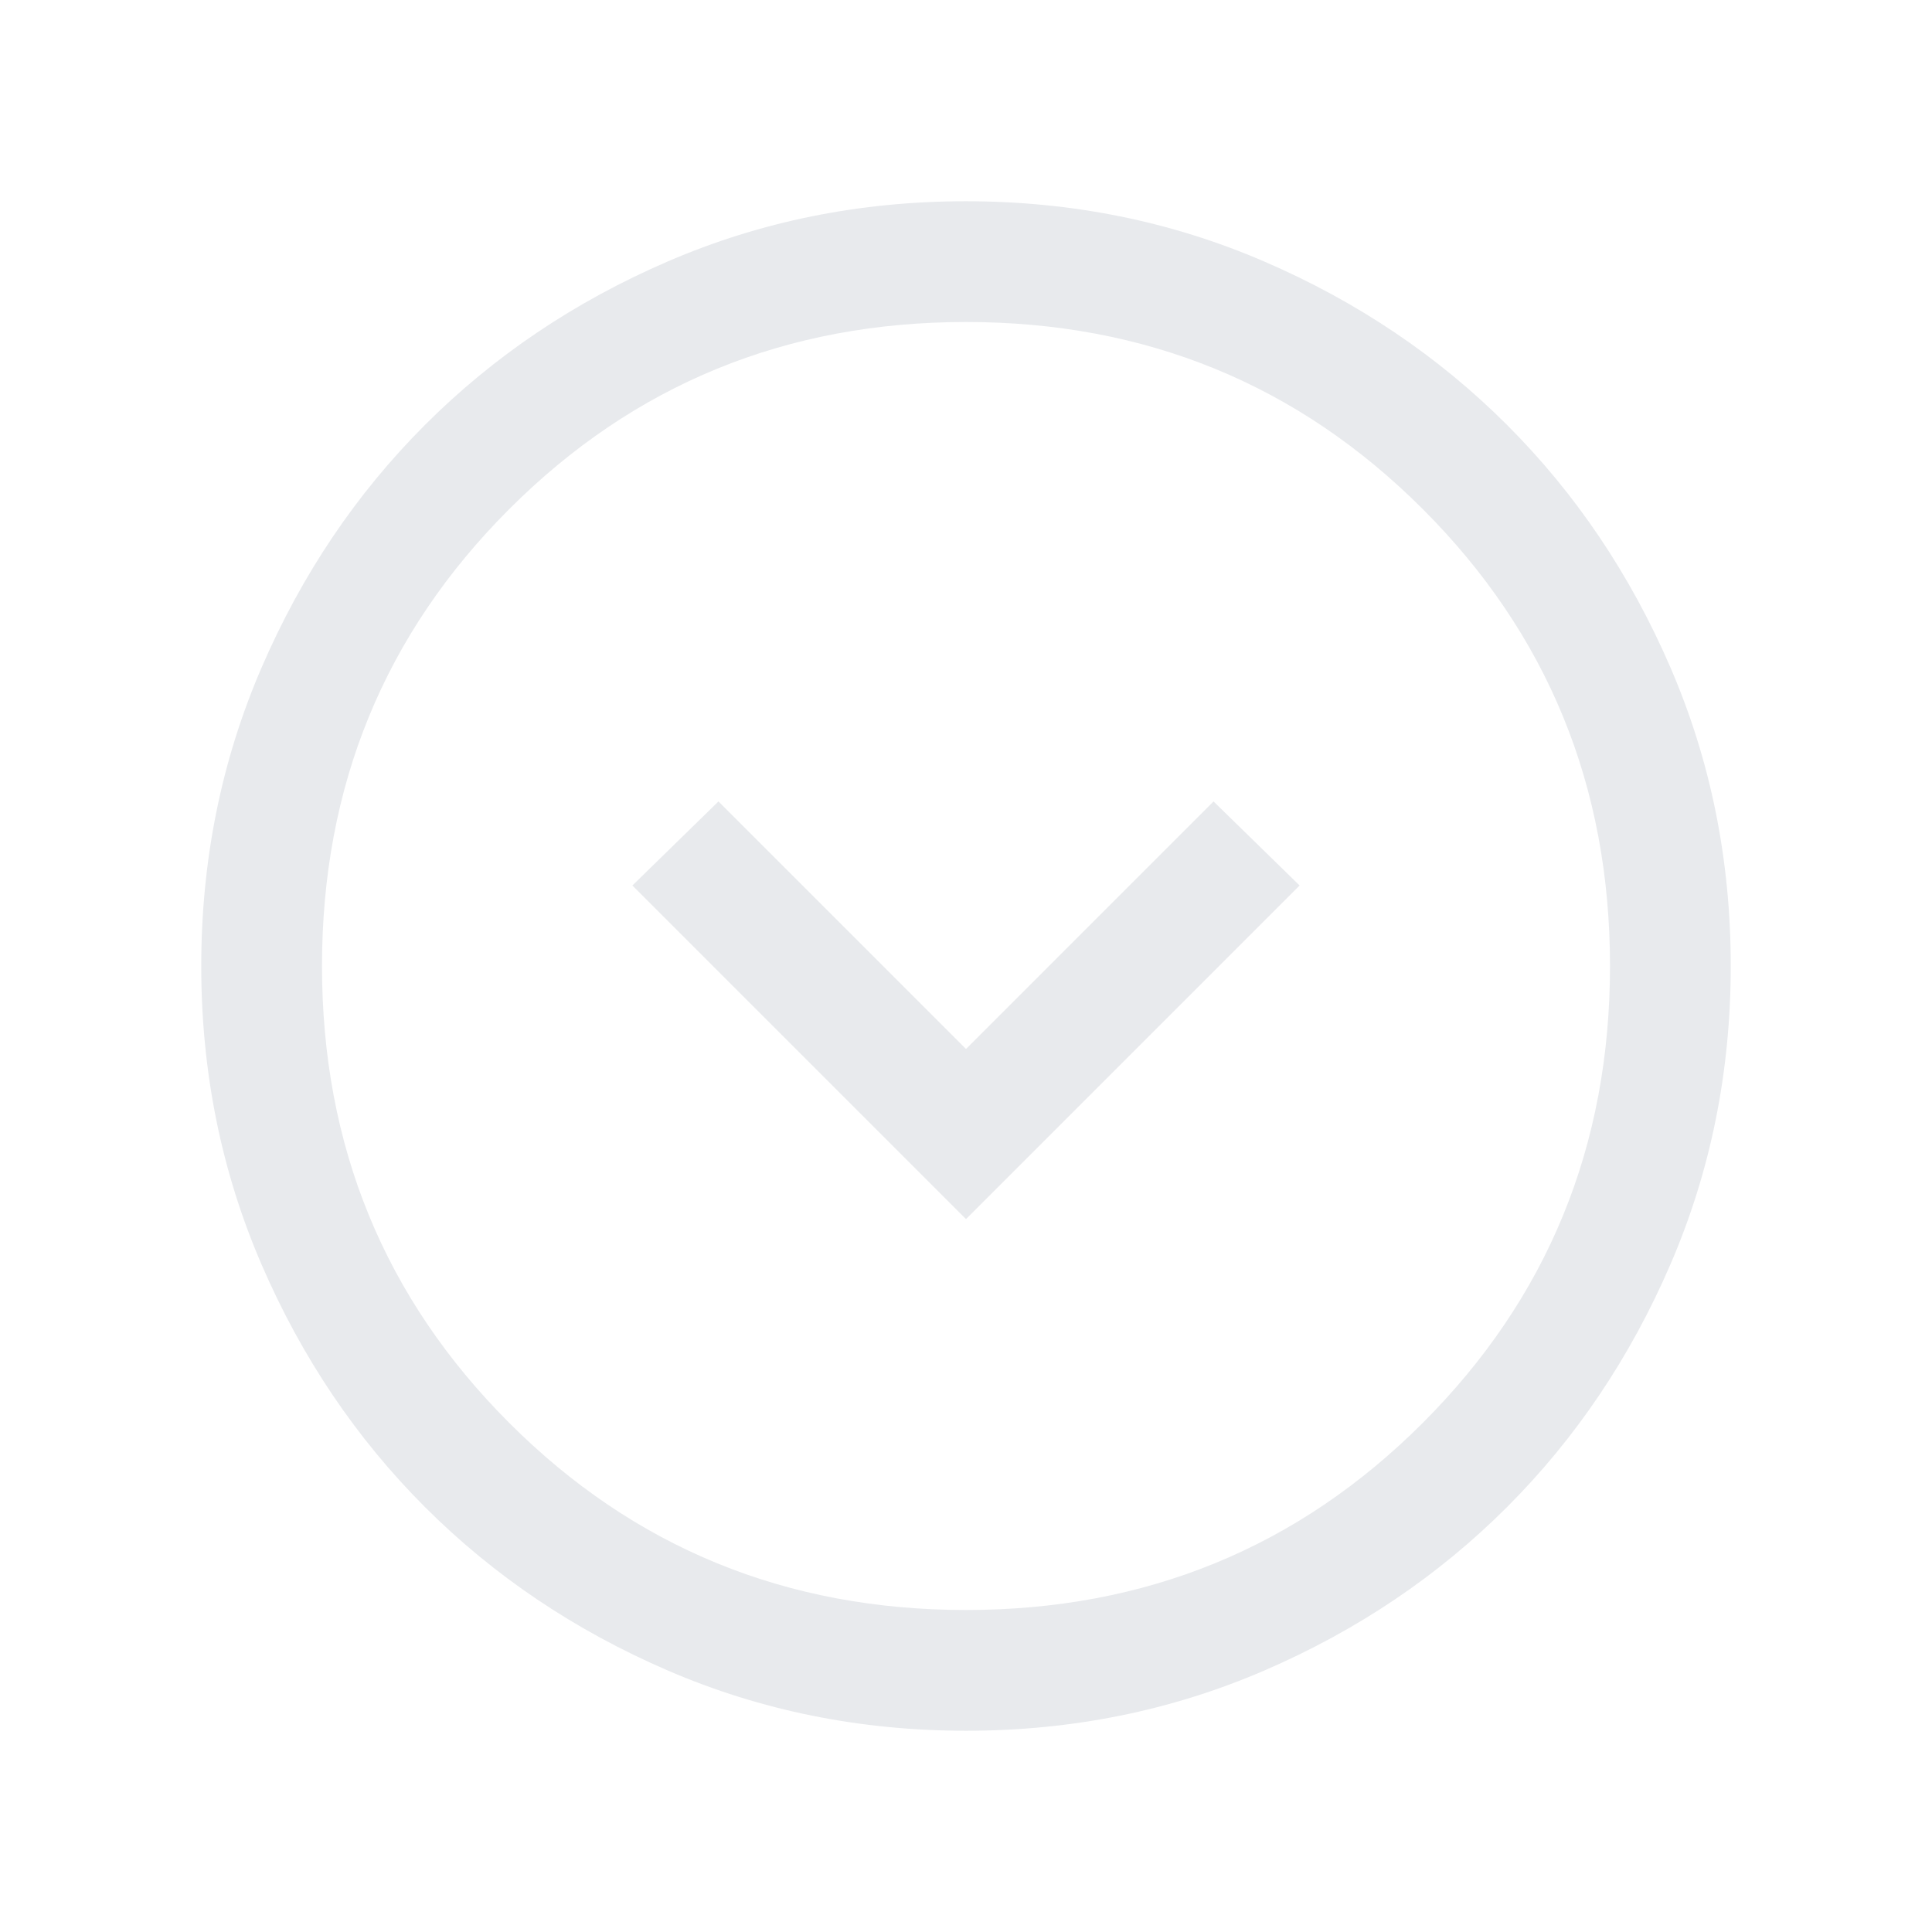
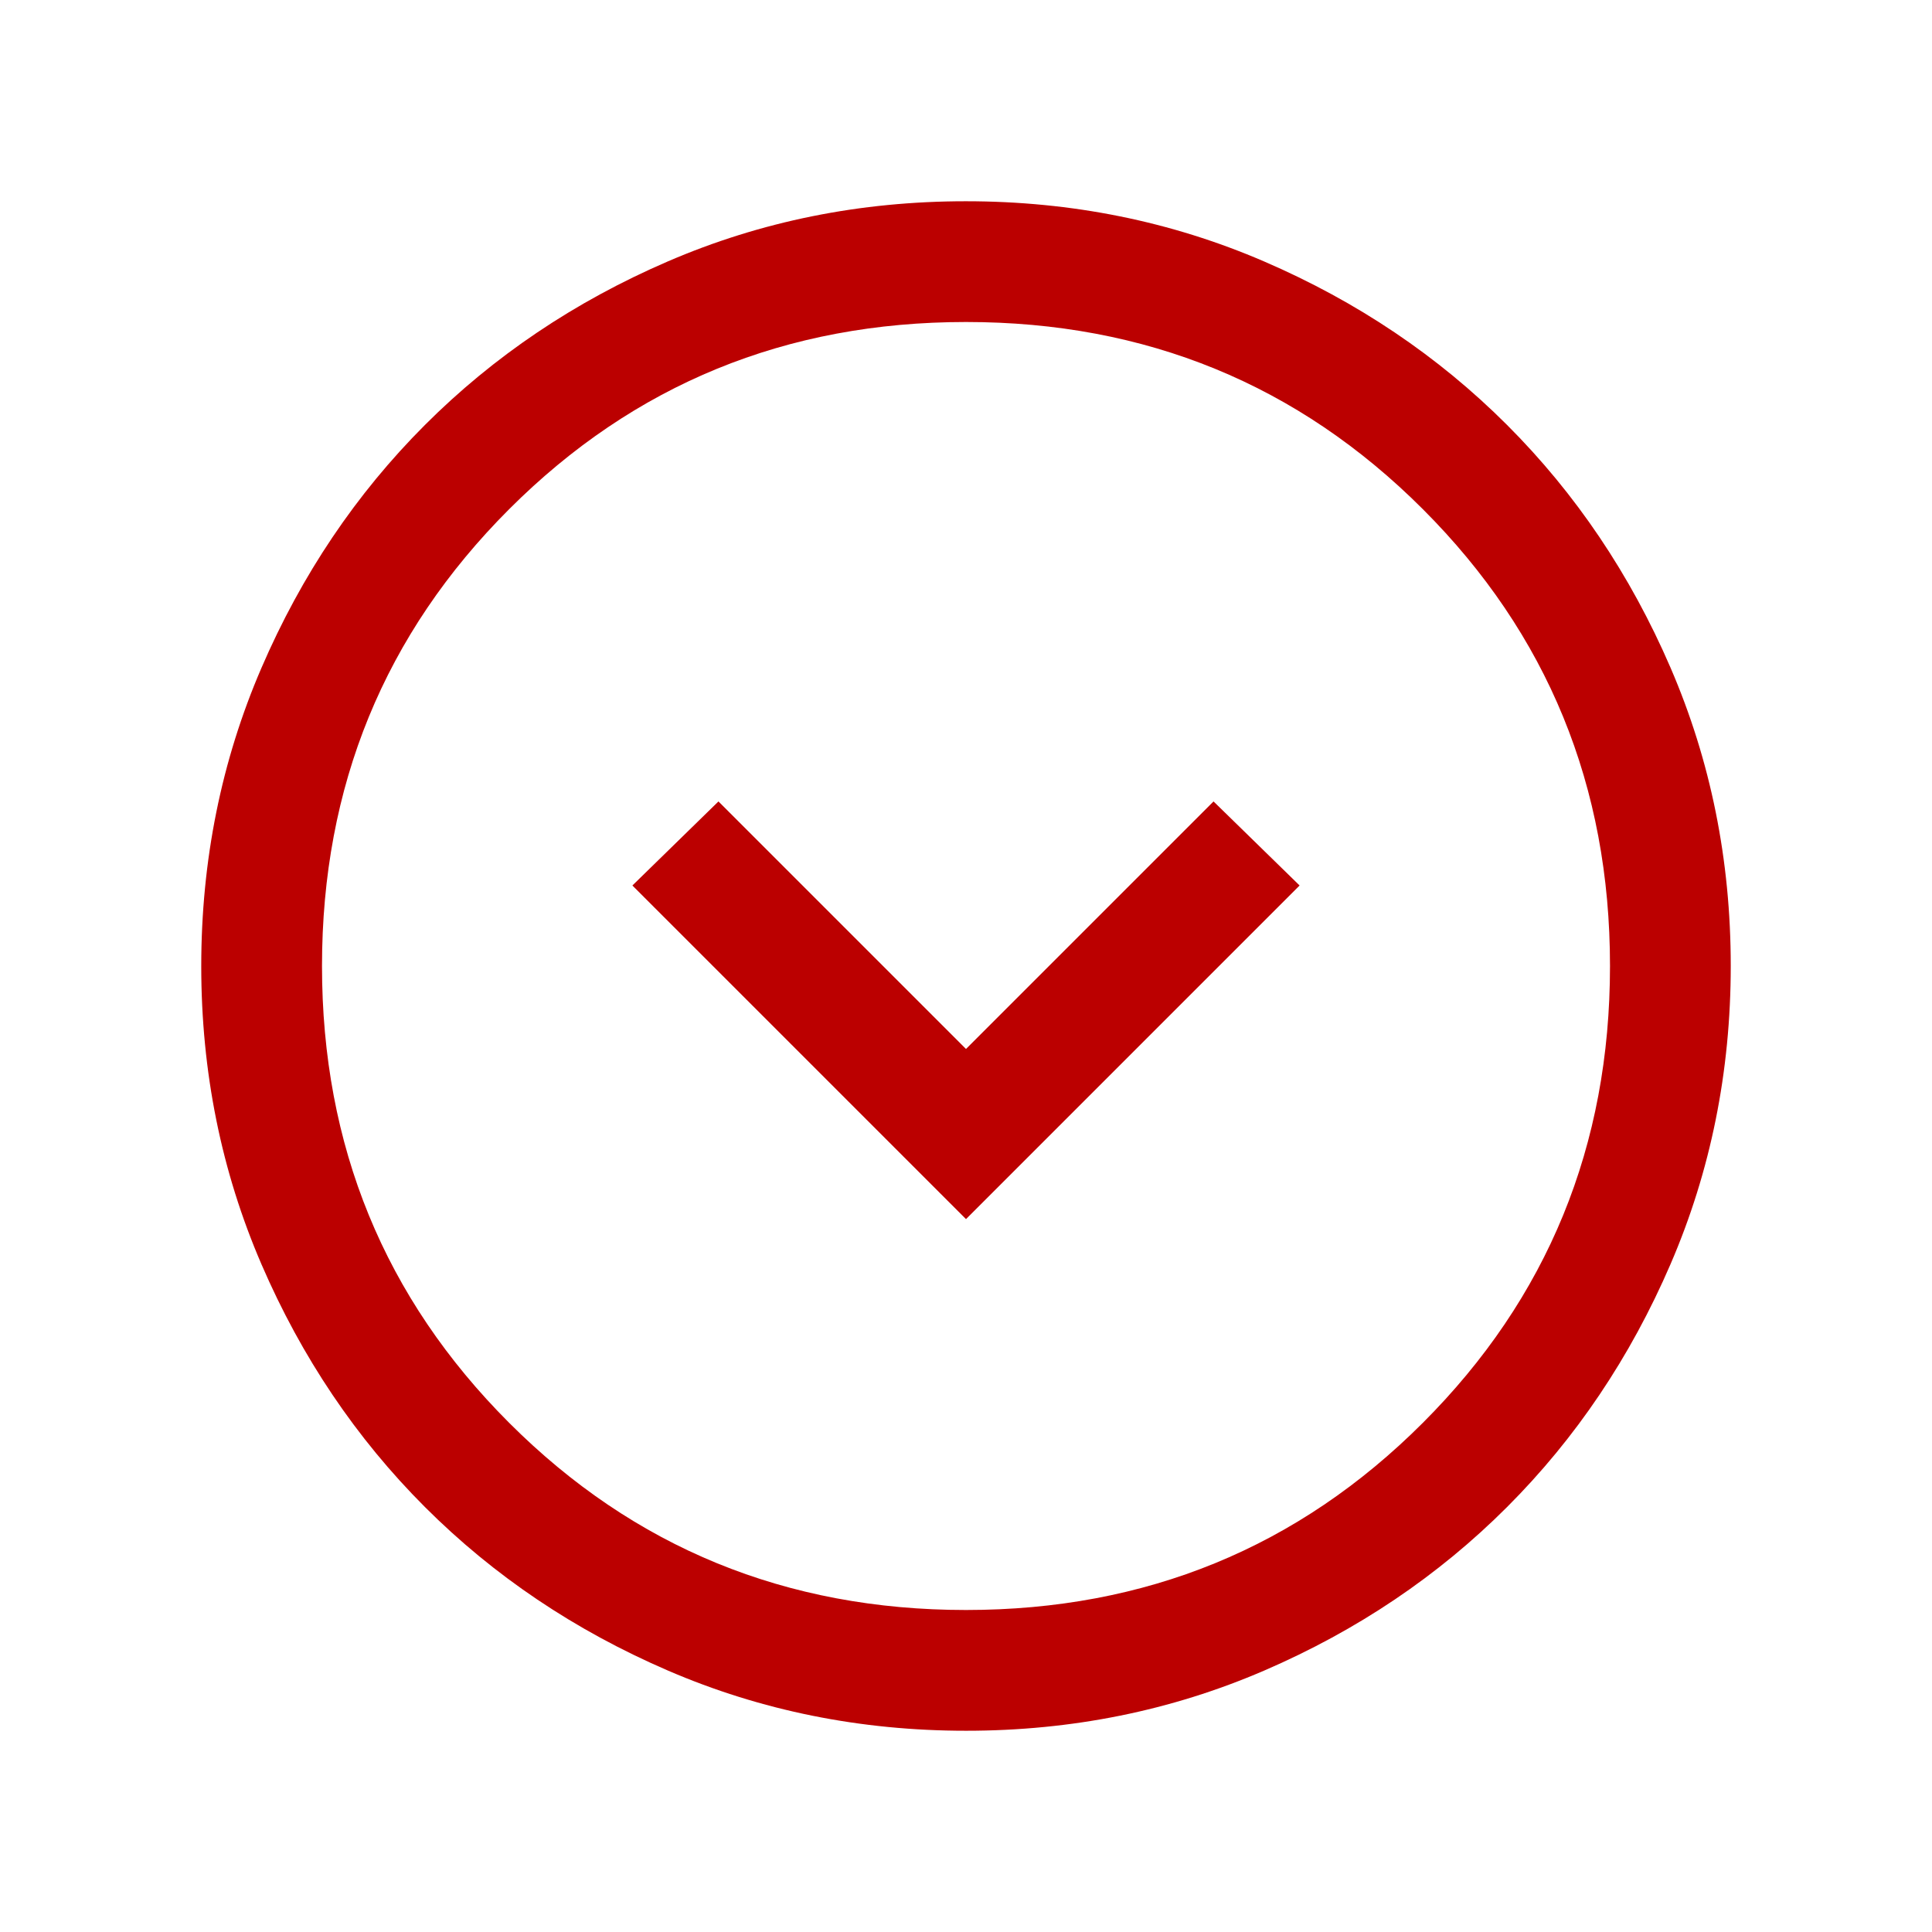
<svg xmlns="http://www.w3.org/2000/svg" height="24px" viewBox="0 -960 960 960" width="24px" fill="#e8eaed">
-   <path d="M480-354.23 645.77-520 603-561.77l-123 123-123-123L314.23-520 480-354.23Zm.07 254.23q-78.84 0-148.21-29.92t-120.68-81.21q-51.31-51.29-81.25-120.63Q100-401.1 100-479.93q0-78.84 29.92-148.21t81.21-120.68q51.29-51.31 120.63-81.25Q401.1-860 479.93-860q78.84 0 148.21 29.92t120.68 81.21q51.31 51.29 81.25 120.63Q860-558.9 860-480.07q0 78.84-29.92 148.21t-81.21 120.68q-51.29 51.31-120.63 81.25Q558.9-100 480.07-100Zm-.07-60q134 0 227-93t93-227q0-134-93-227t-227-93q-134 0-227 93t-93 227q0 134 93 227t227 93Zm0-320Z" />
+   <path d="M480-354.23 645.77-520 603-561.77l-123 123-123-123L314.23-520 480-354.23Zm.07 254.23q-78.84 0-148.21-29.92t-120.68-81.21q-51.31-51.29-81.25-120.63Q100-401.1 100-479.93q0-78.84 29.92-148.21t81.21-120.68q51.29-51.31 120.63-81.25Q401.1-860 479.93-860q78.84 0 148.21 29.92t120.68 81.21q51.31 51.29 81.25 120.63Q860-558.9 860-480.07q0 78.84-29.92 148.21t-81.21 120.68q-51.29 51.31-120.63 81.25Q558.9-100 480.07-100Zm-.07-60q134 0 227-93t93-227q0-134-93-227t-227-93q-134 0-227 93t-93 227q0 134 93 227t227 93Zm0-320Z" fill="rgb(187,0,0)" />
</svg>
